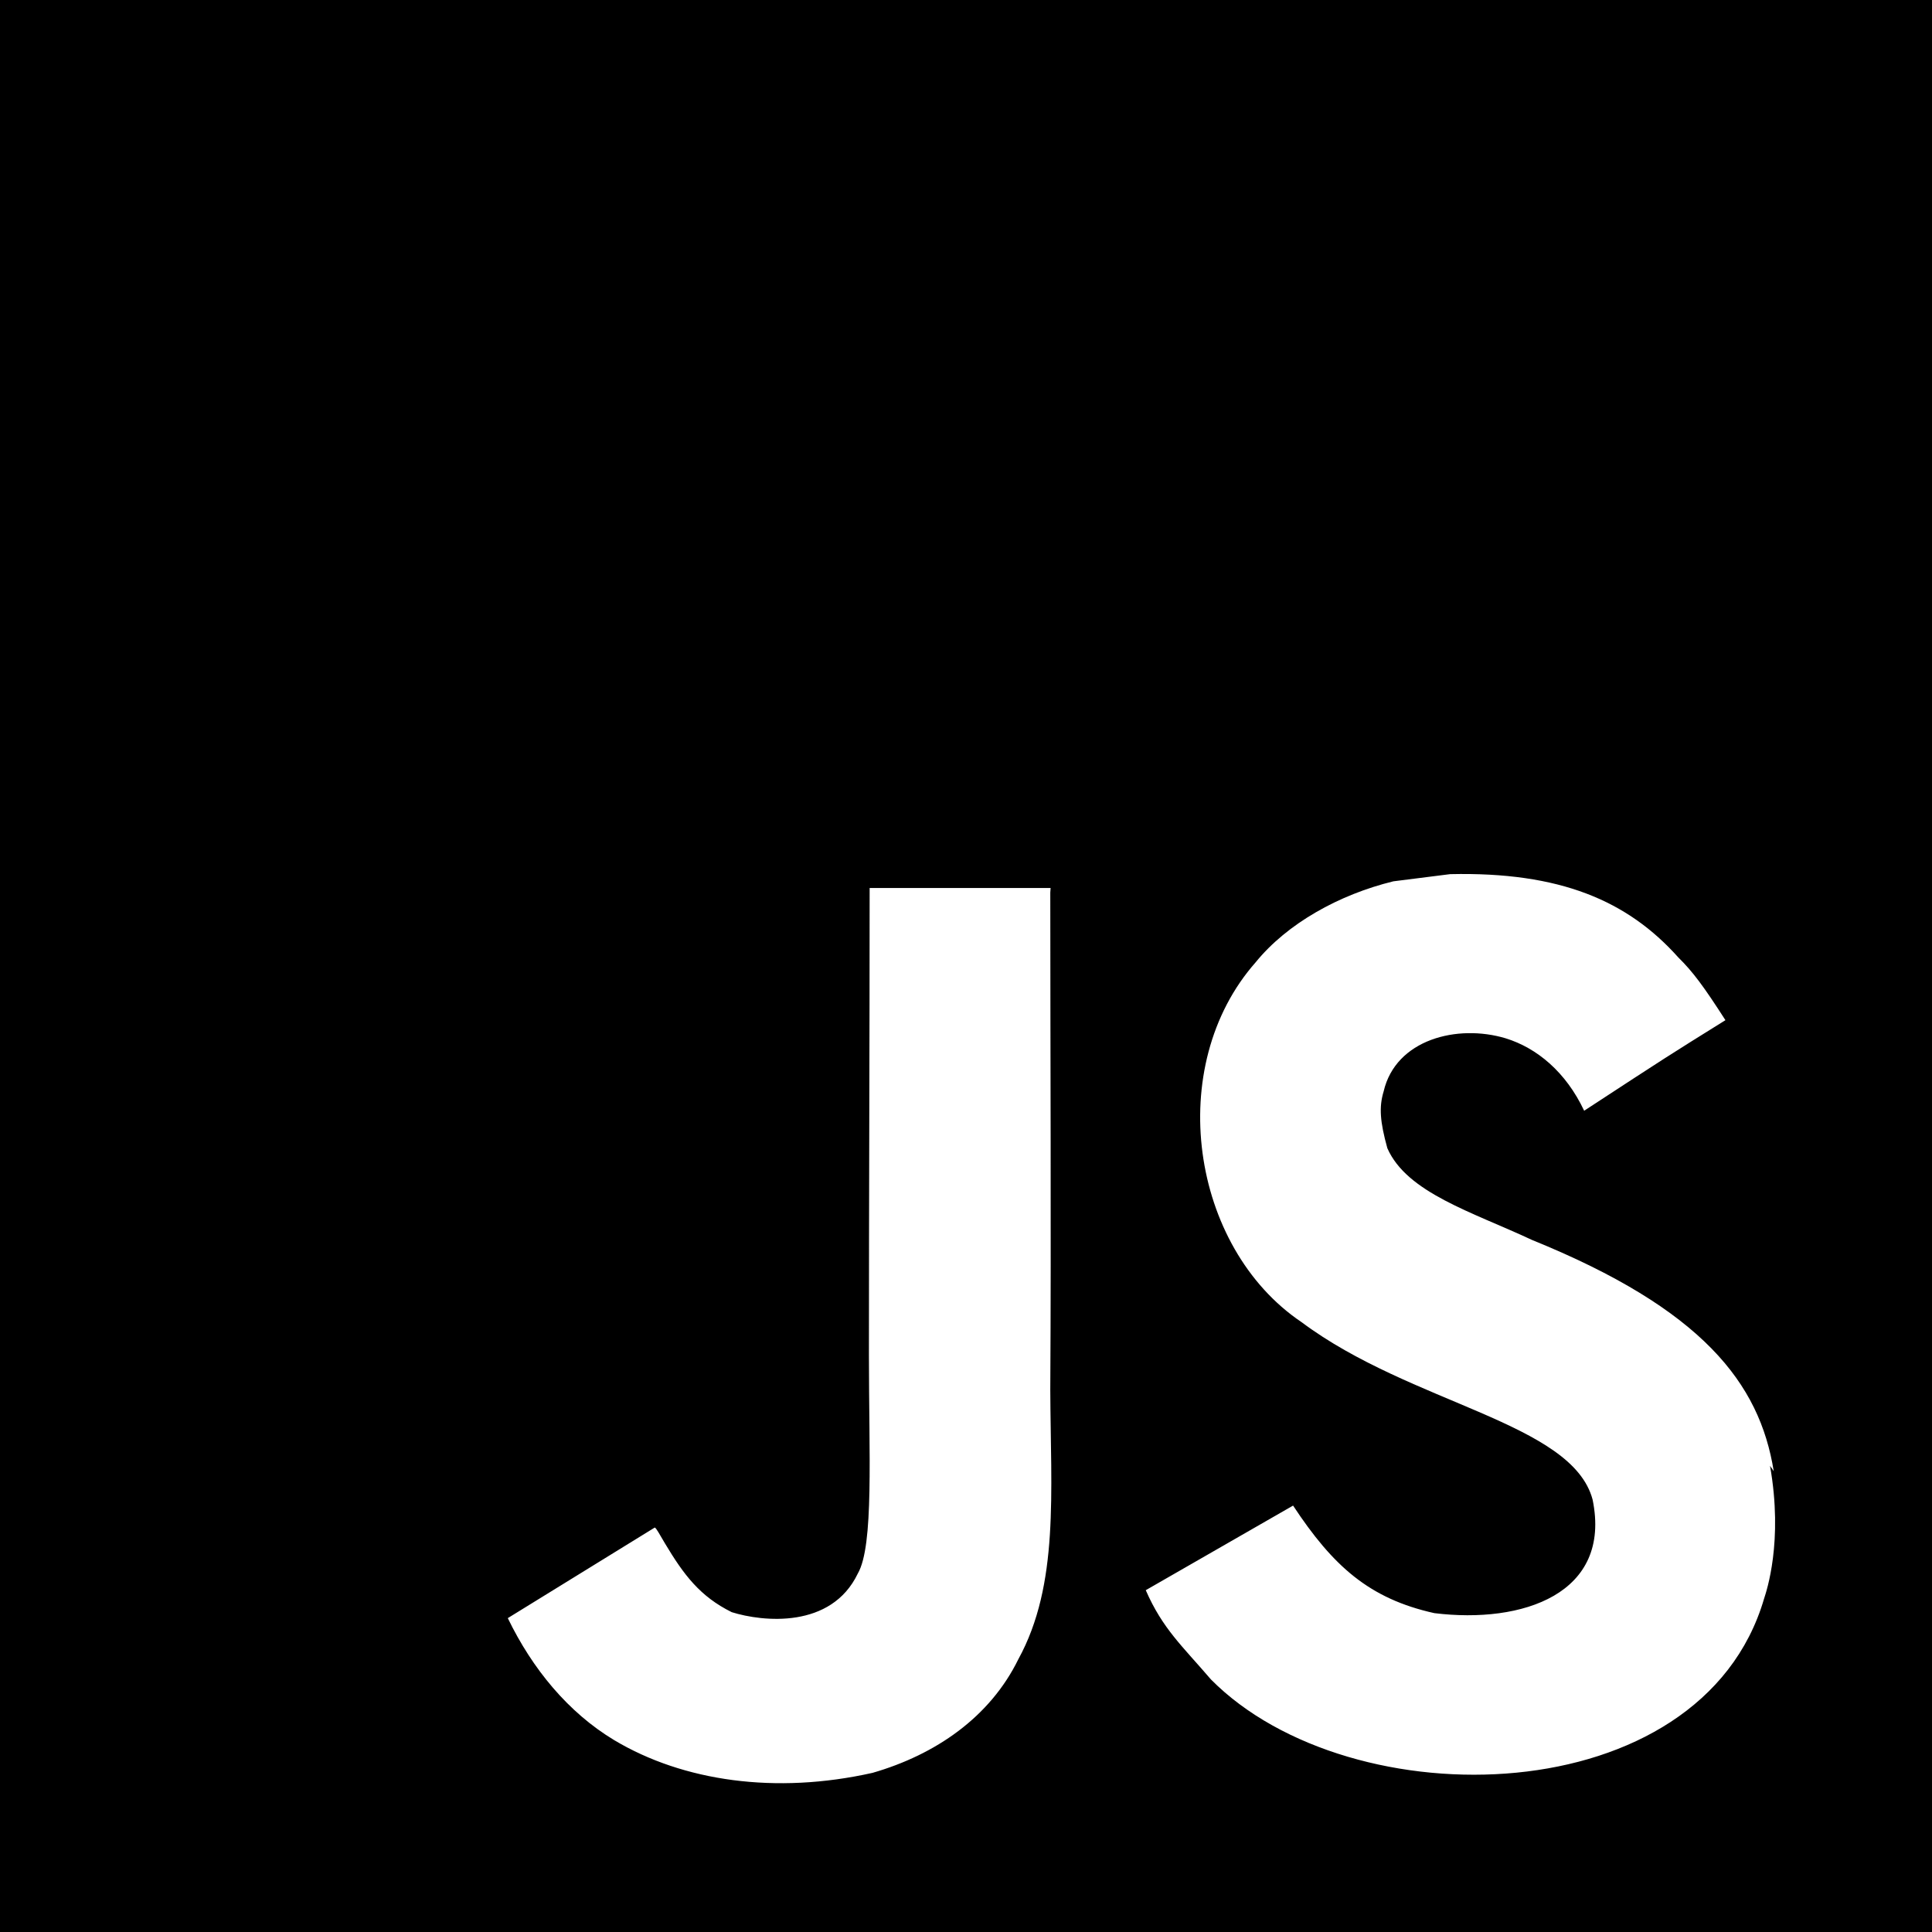
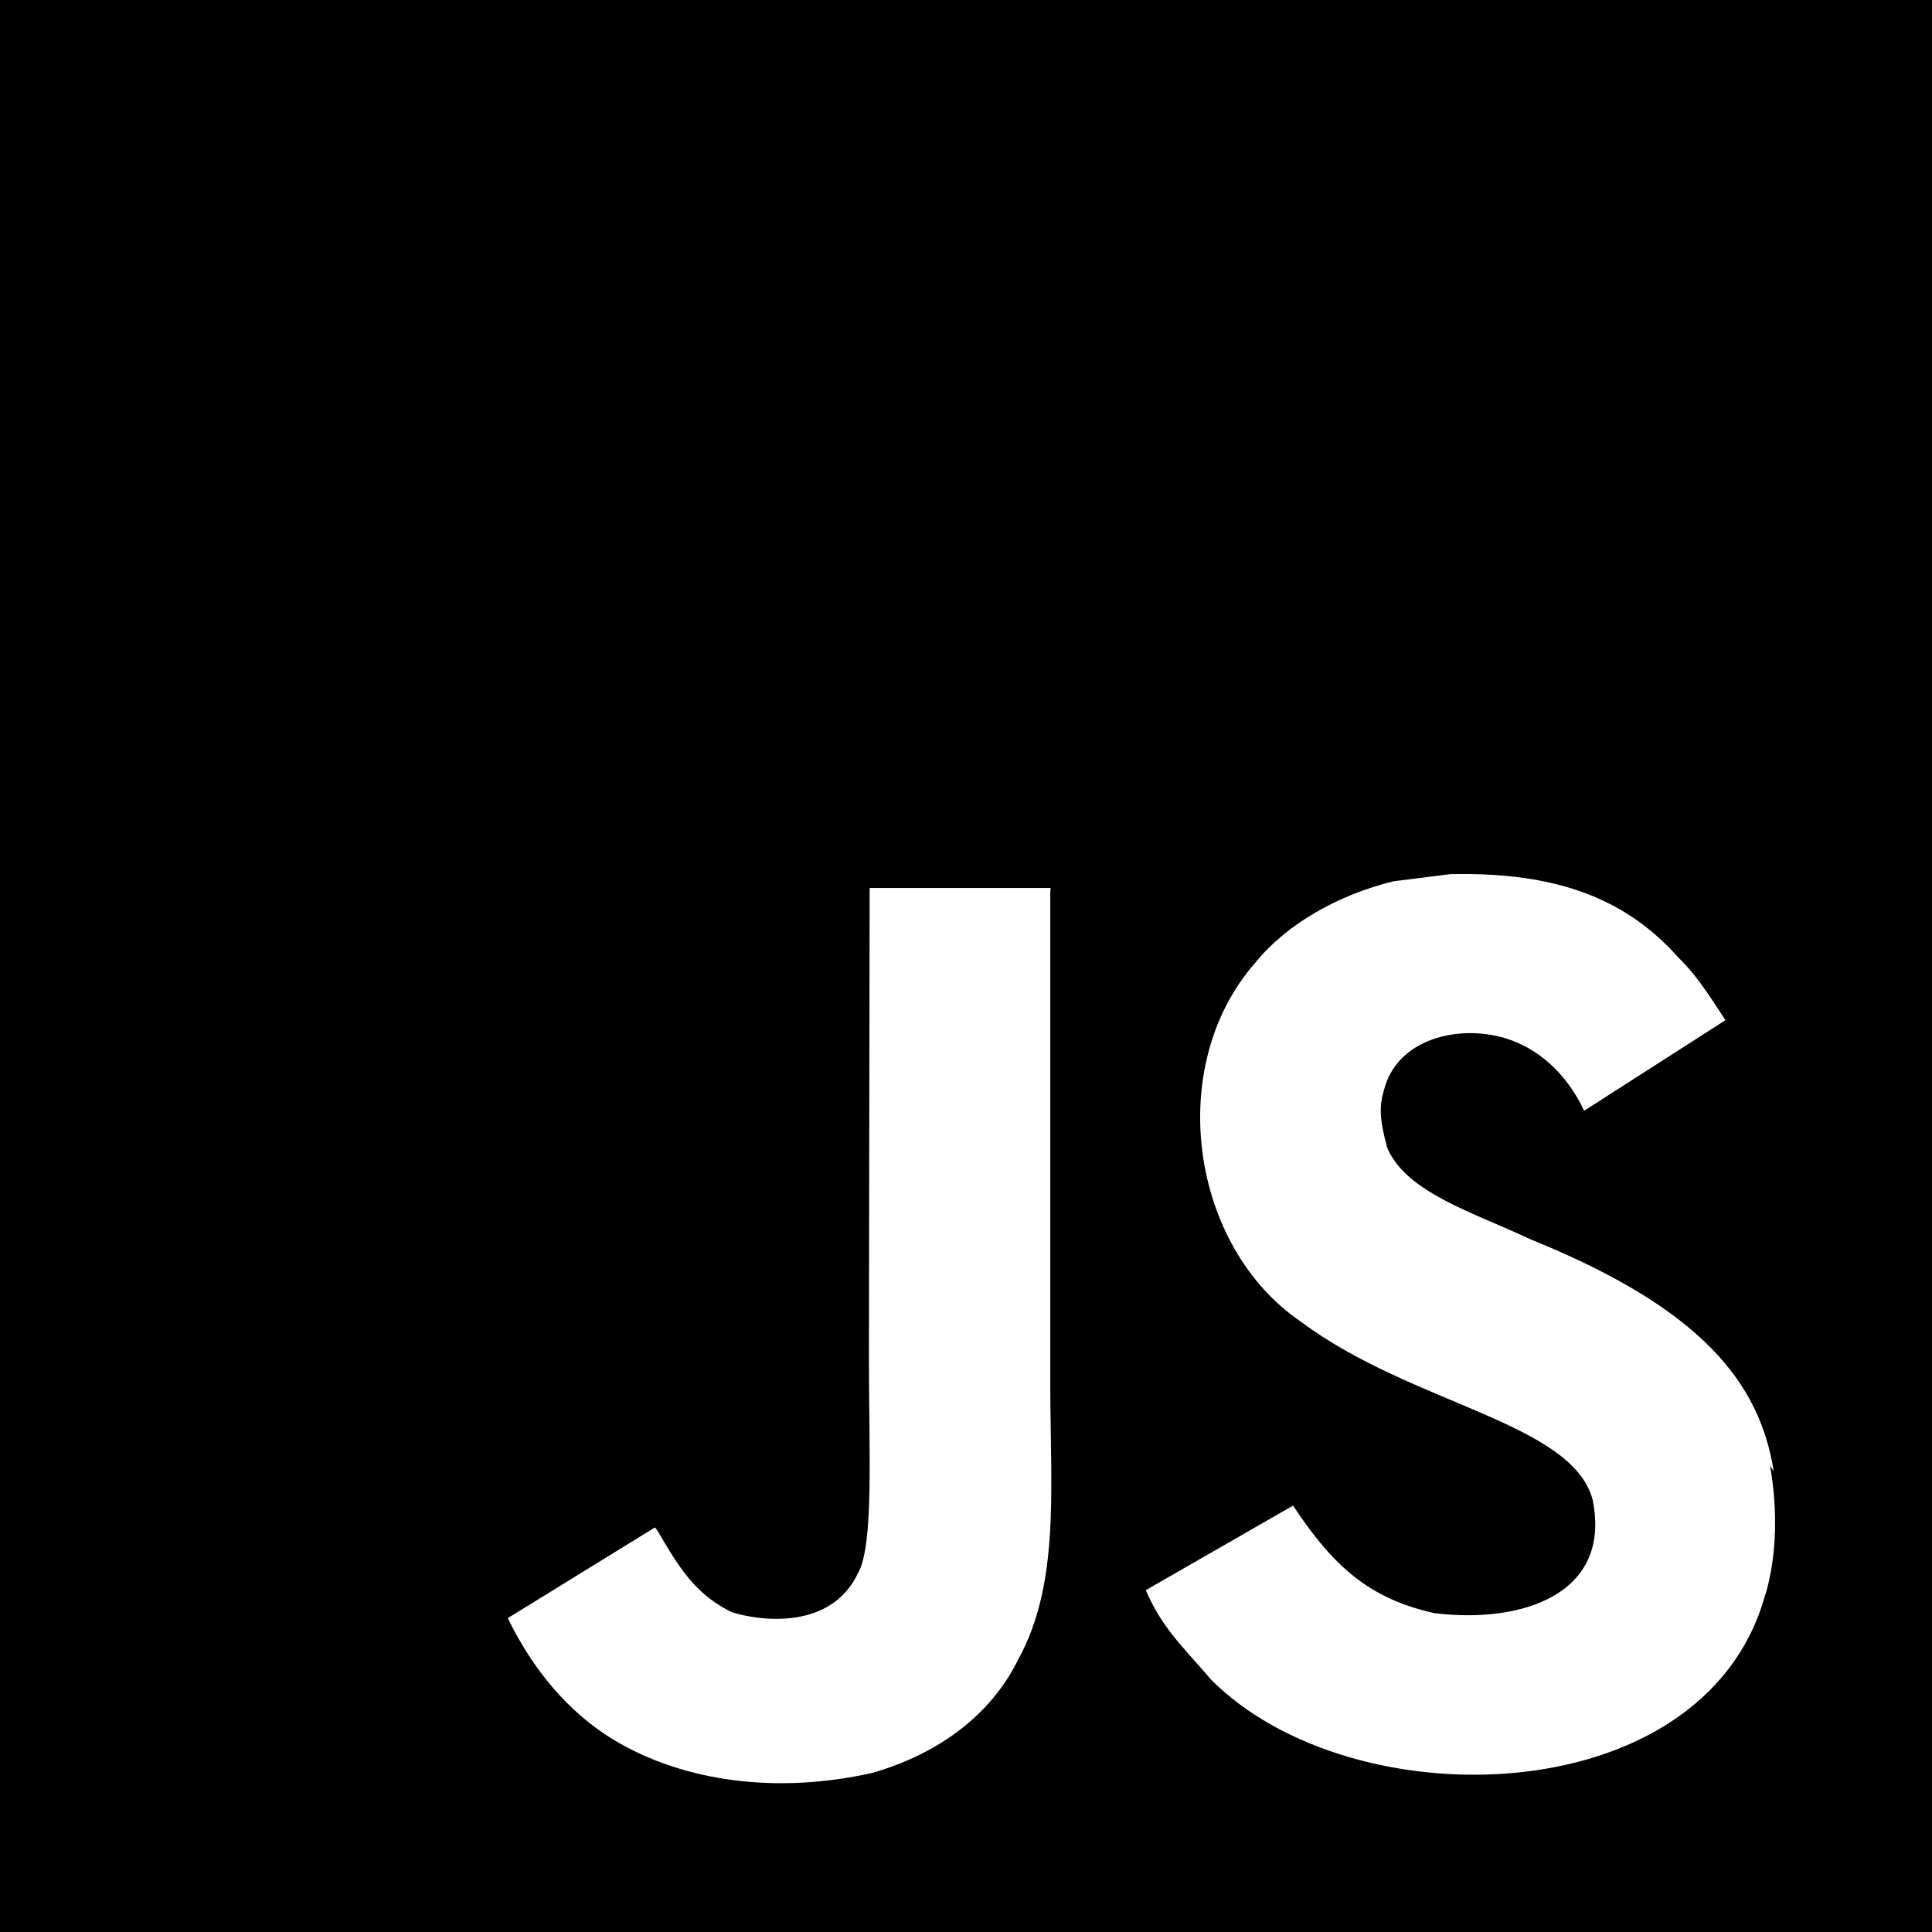
- <svg xmlns="http://www.w3.org/2000/svg" role="img" viewBox="0 0 24 24">
-   <path d="M0 0h24v24H0V0zm22.034 18.276c-.175-1.095-.888-2.015-3.003-2.873-.736-.345-1.554-.585-1.797-1.14-.091-.33-.105-.51-.046-.705.15-.646.915-.84 1.515-.66.39.12.75.42.976.9 1.034-.676 1.034-.676 1.755-1.125-.27-.42-.404-.601-.586-.78-.63-.705-1.469-1.065-2.834-1.034l-.705.089c-.676.165-1.32.525-1.71 1.005-1.14 1.291-.811 3.541.569 4.471 1.365 1.02 3.361 1.244 3.616 2.205.24 1.17-.87 1.545-1.966 1.41-.811-.18-1.26-.586-1.755-1.336l-1.83 1.051c.21.48.45.689.81 1.109 1.74 1.756 6.09 1.666 6.871-1.004.029-.09.24-.705.074-1.65l.046.067zm-8.983-7.245h-2.248c0 1.938-.009 3.864-.009 5.805 0 1.232.063 2.363-.138 2.711-.33.689-1.18.601-1.566.48-.396-.196-.597-.466-.83-.855-.063-.105-.11-.196-.127-.196l-1.825 1.125c.305.63.75 1.172 1.324 1.517.855.51 2.004.675 3.207.405.783-.226 1.458-.691 1.811-1.411.51-.93.402-2.07.397-3.346.012-2.054 0-4.109 0-6.179l.004-.056z" />
+ <svg xmlns="http://www.w3.org/2000/svg" viewBox="0 0 24 24">
+   <path d="M0 0h24v24H0V0zm22.034 18.276c-.175-1.095-.888-2.015-3.003-2.873-.736-.345-1.554-.585-1.797-1.14-.091-.33-.105-.51-.046-.705.15-.646.915-.84 1.515-.66.39.12.75.42.976.9l1.755-1.125c-.27-.42-.404-.601-.586-.78-.63-.705-1.469-1.065-2.834-1.034l-.705.089c-.676.165-1.32.525-1.71 1.005-1.14 1.291-.811 3.541.569 4.471 1.365 1.02 3.361 1.244 3.616 2.205.24 1.17-.87 1.545-1.966 1.41-.811-.18-1.26-.586-1.755-1.336l-1.83 1.051c.21.48.45.689.81 1.109 1.74 1.756 6.09 1.666 6.871-1.004.029-.09.24-.705.074-1.65l.046.067zm-8.983-7.245h-2.248l-.009 5.805c0 1.232.063 2.363-.138 2.711-.33.689-1.18.601-1.566.48-.396-.196-.597-.466-.83-.855-.063-.105-.11-.196-.127-.196l-1.825 1.125c.305.63.75 1.172 1.324 1.517.855.51 2.004.675 3.207.405.783-.226 1.458-.691 1.811-1.411.51-.93.402-2.07.397-3.346v-6.179l.004-.056z" />
</svg>
